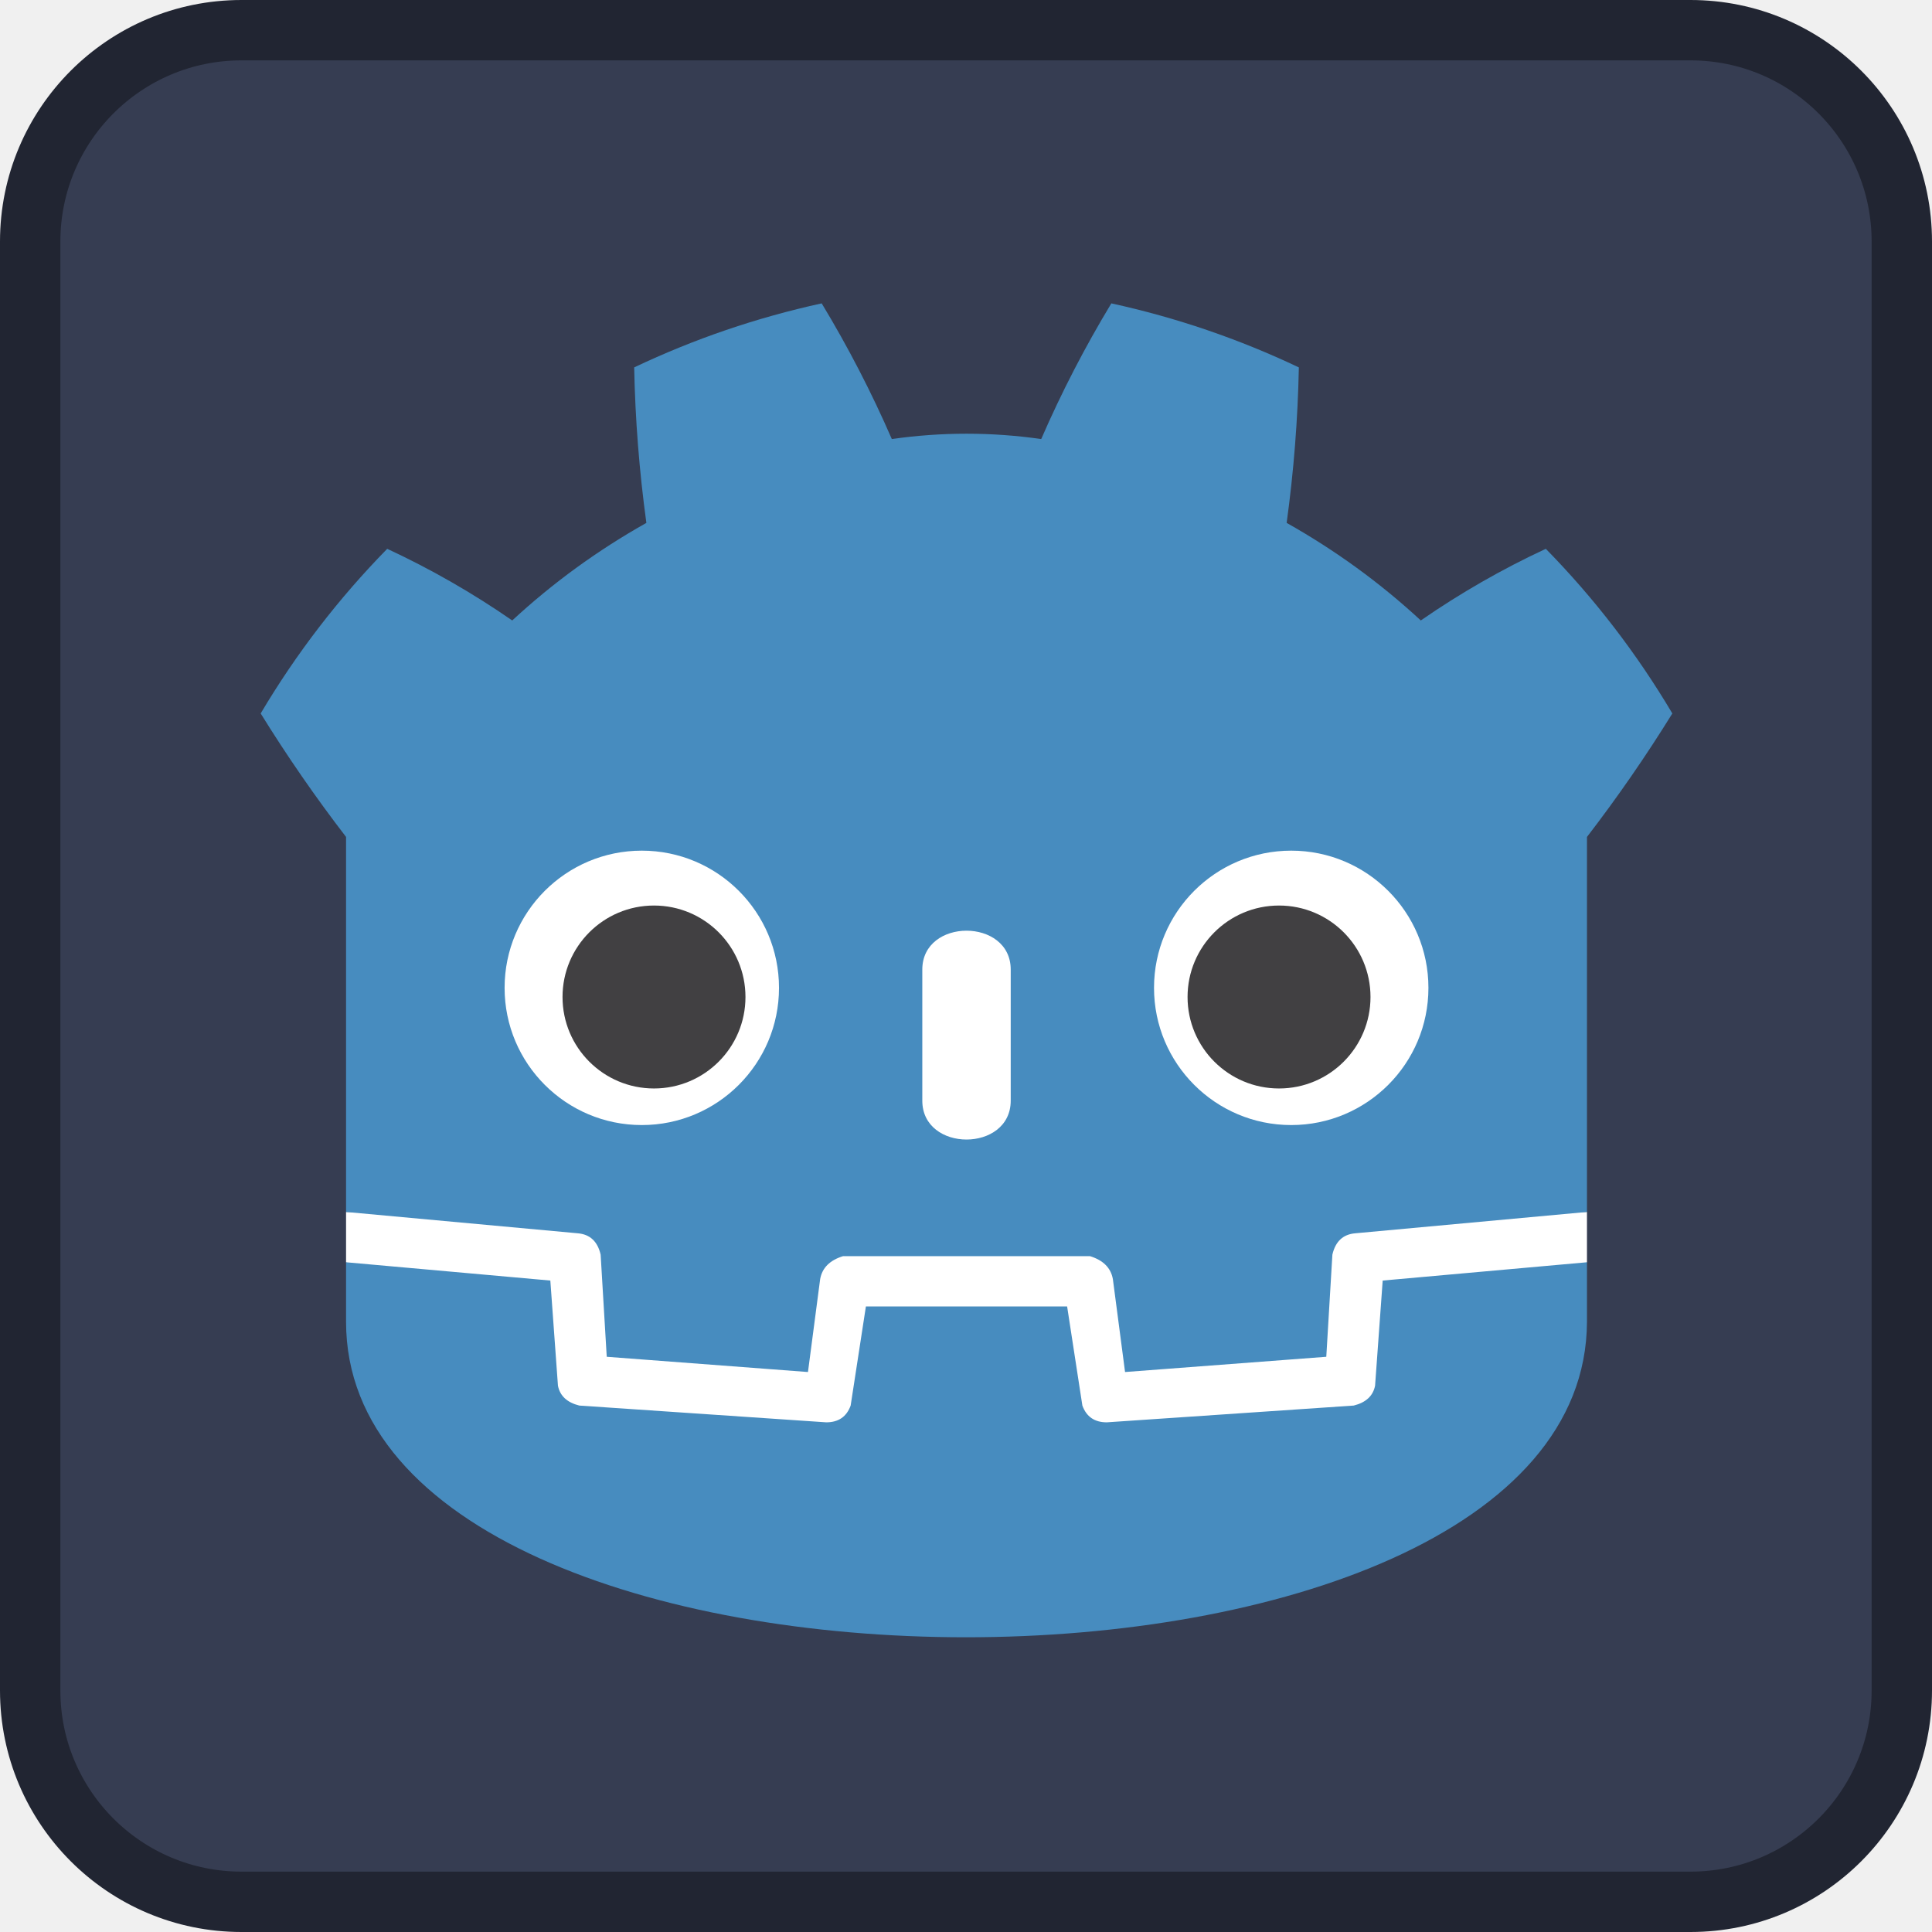
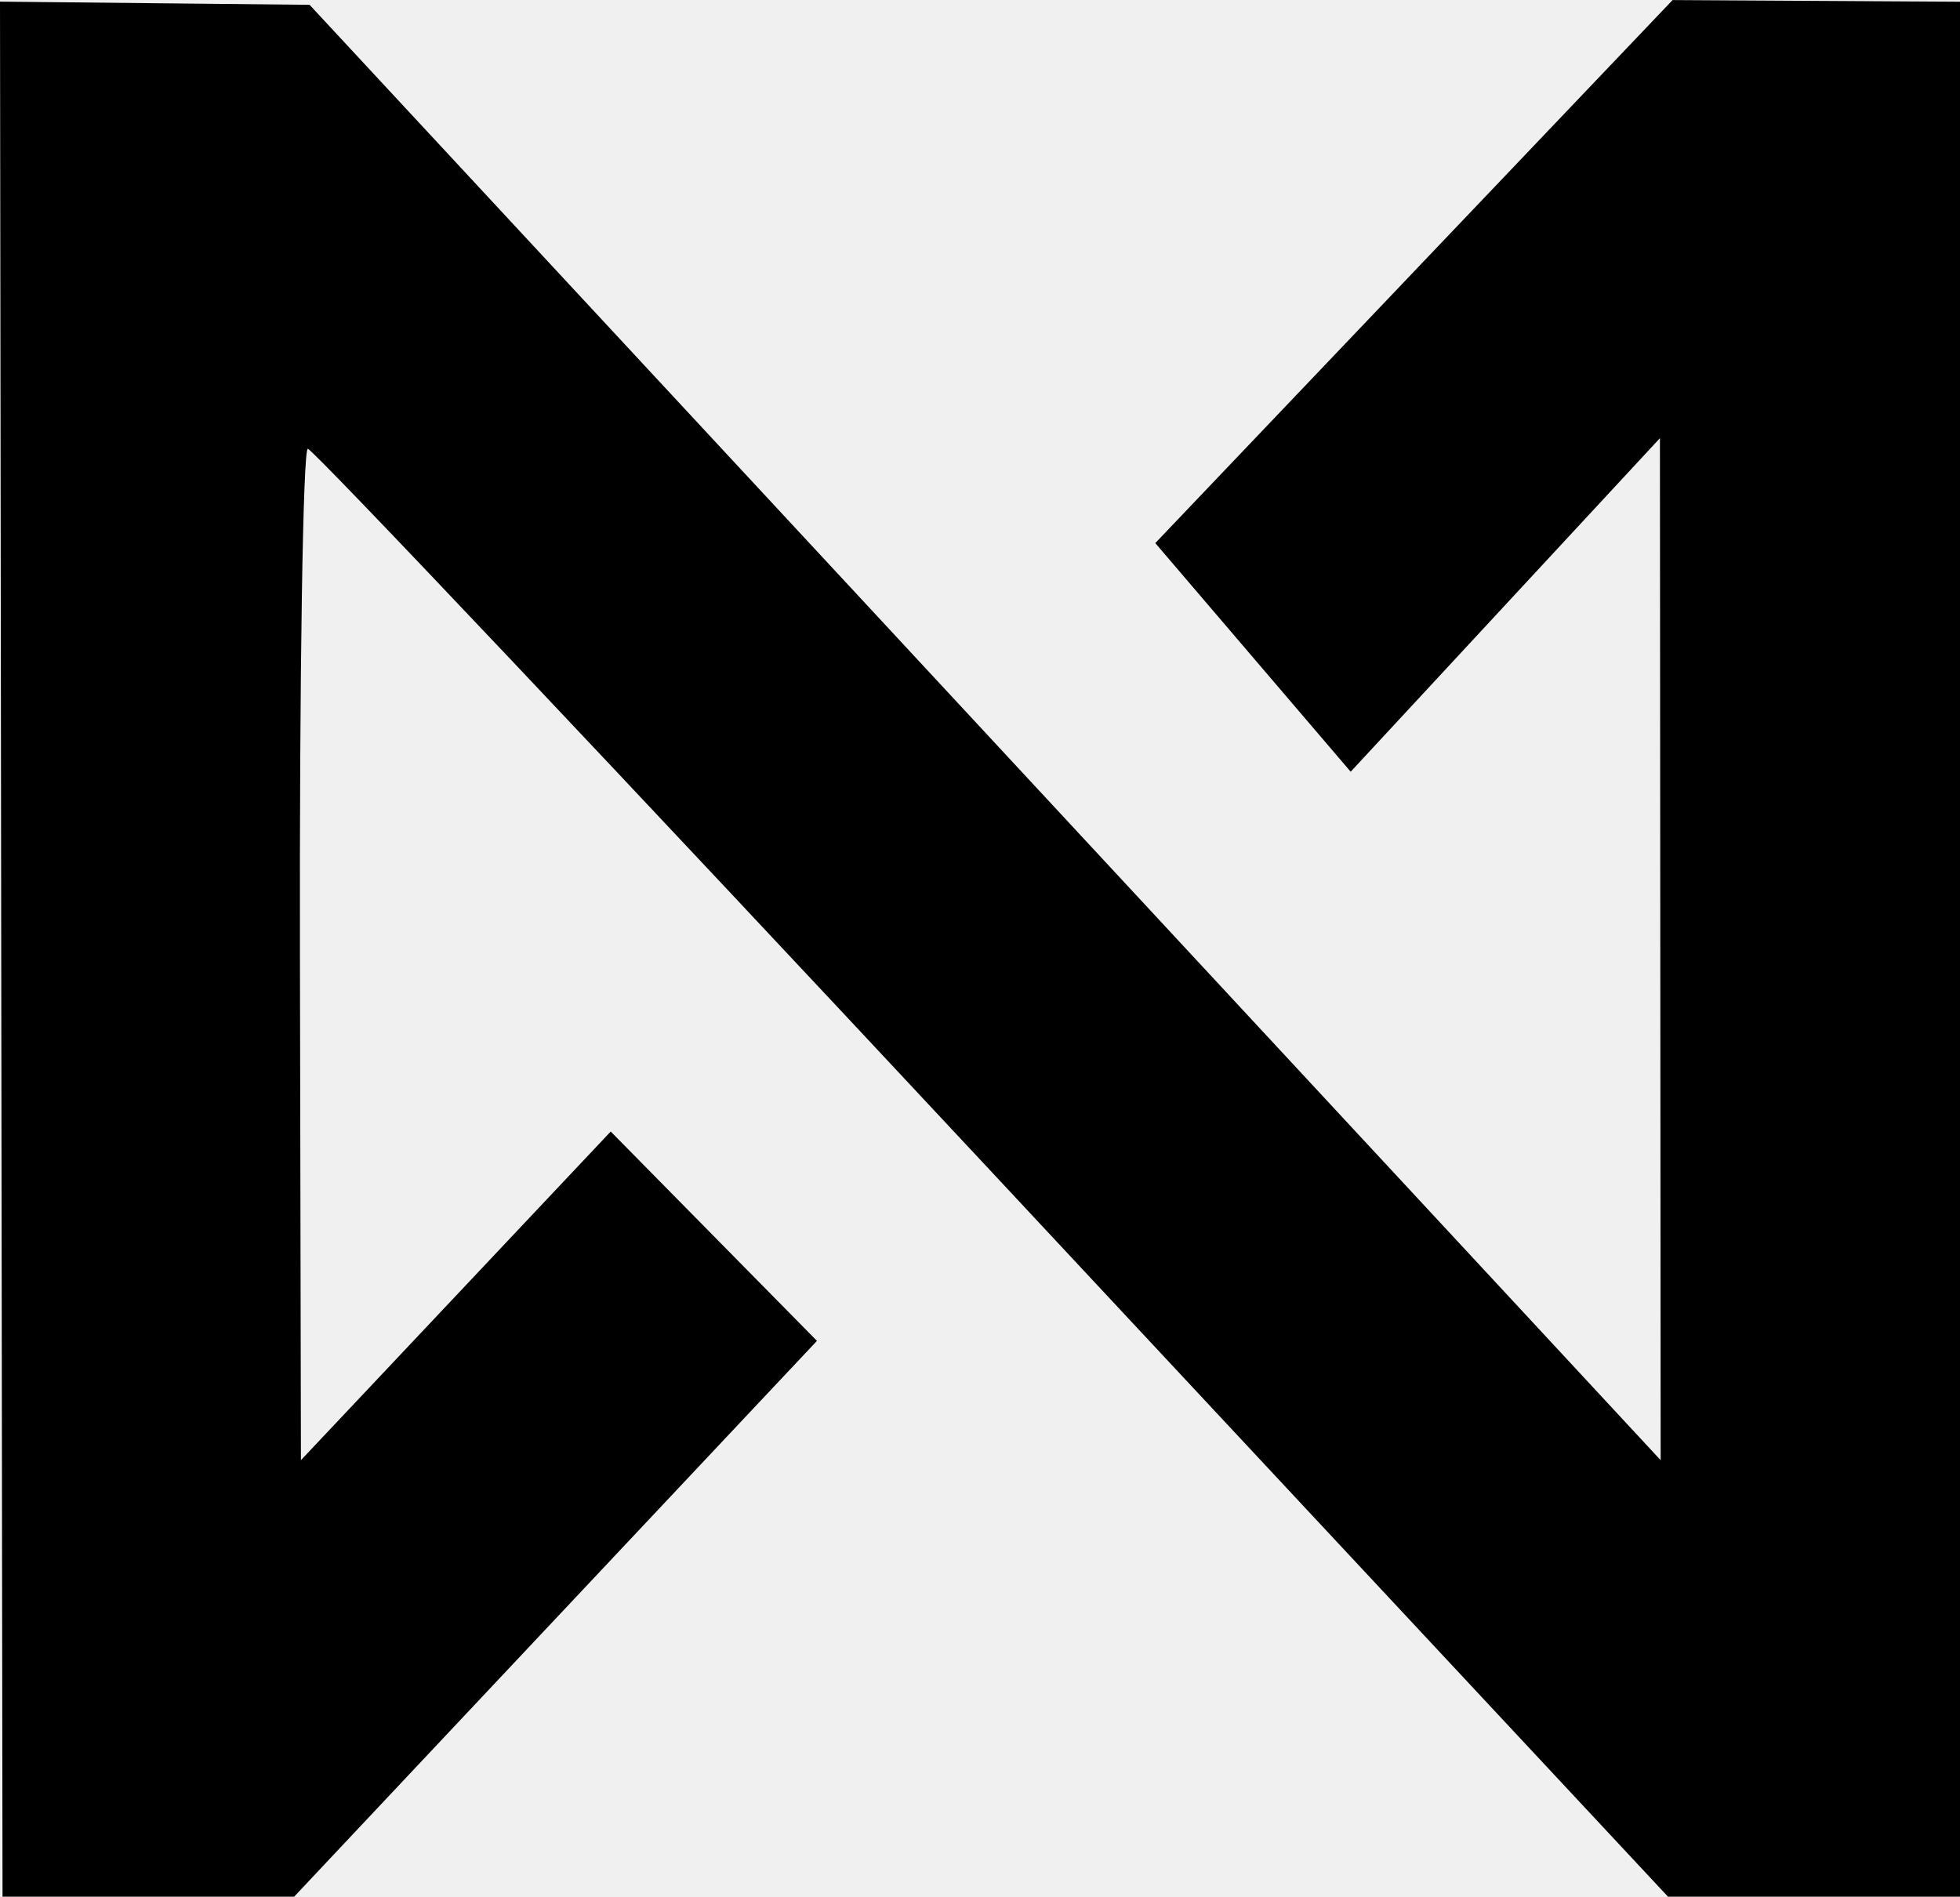
- <svg xmlns="http://www.w3.org/2000/svg" width="128" height="128">
-   <rect width="124" height="124" x="2" y="2" fill="#363d52" stroke="#212532" stroke-width="4" rx="14" />
-   <g fill="#fff" transform="translate(12.322 12.322)scale(.101)">
-     <path d="M105 673v33q407 354 814 0v-33z" />
-     <path fill="#478cbf" d="m105 673 152 14q12 1 15 14l4 67 132 10 8-61q2-11 15-15h162q13 4 15 15l8 61 132-10 4-67q3-13 15-14l152-14V427q30-39 56-81-35-59-83-108-43 20-82 47-40-37-88-64 7-51 8-102-59-28-123-42-26 43-46 89-49-7-98 0-20-46-46-89-64 14-123 42 1 51 8 102-48 27-88 64-39-27-82-47-48 49-83 108 26 42 56 81zm0 33v39c0 276 813 276 814 0v-39l-134 12-5 69q-2 10-14 13l-162 11q-12 0-16-11l-10-65H446l-10 65q-4 11-16 11l-162-11q-12-3-14-13l-5-69z" />
-     <path d="M483 600c0 34 58 34 58 0v-86c0-34-58-34-58 0z" />
-     <circle cx="725" cy="526" r="90" />
-     <circle cx="299" cy="526" r="90" />
-   </g>
-   <g fill="#414042" transform="translate(12.322 12.322)scale(.101)">
-     <circle cx="307" cy="532" r="60" />
-     <circle cx="717" cy="532" r="60" />
-   </g>
+ <svg xmlns="http://www.w3.org/2000/svg" version="1.1" id="svg1" width="58.904" height="57.009" viewBox="0 0 58.904 57.009">
+   <defs id="defs1" />
+   <path d="M 0.037,28.529 -5.2215475e-6,0.049 4.652,0.097 l 4.652,0.048 L 24.984,17.035 c 8.624,9.29 17.76,19.133 20.302,21.873 l 4.622,4.982 -0.011,-15.36 -0.011,-15.36 -4.647,5.013 -4.647,5.013 -2.936,-3.436 -2.936,-3.436 7.773,-8.161 7.773,-8.161 4.32,0.025 4.32,0.025 V 28.529 57.009 h -4.389 -4.389 l -20.304,-21.76 C 18.654,23.281 9.398,13.489 9.251,13.489 c -0.147,0 -0.253,6.84 -0.237,15.2 l 0.03,15.2 4.655,-4.939 4.655,-4.939 3.099,3.146 3.099,3.146 -7.856,8.353 -7.856,8.353 h -4.382 -4.382 z" style="fill:#000000" id="path1-1" />
</svg>
